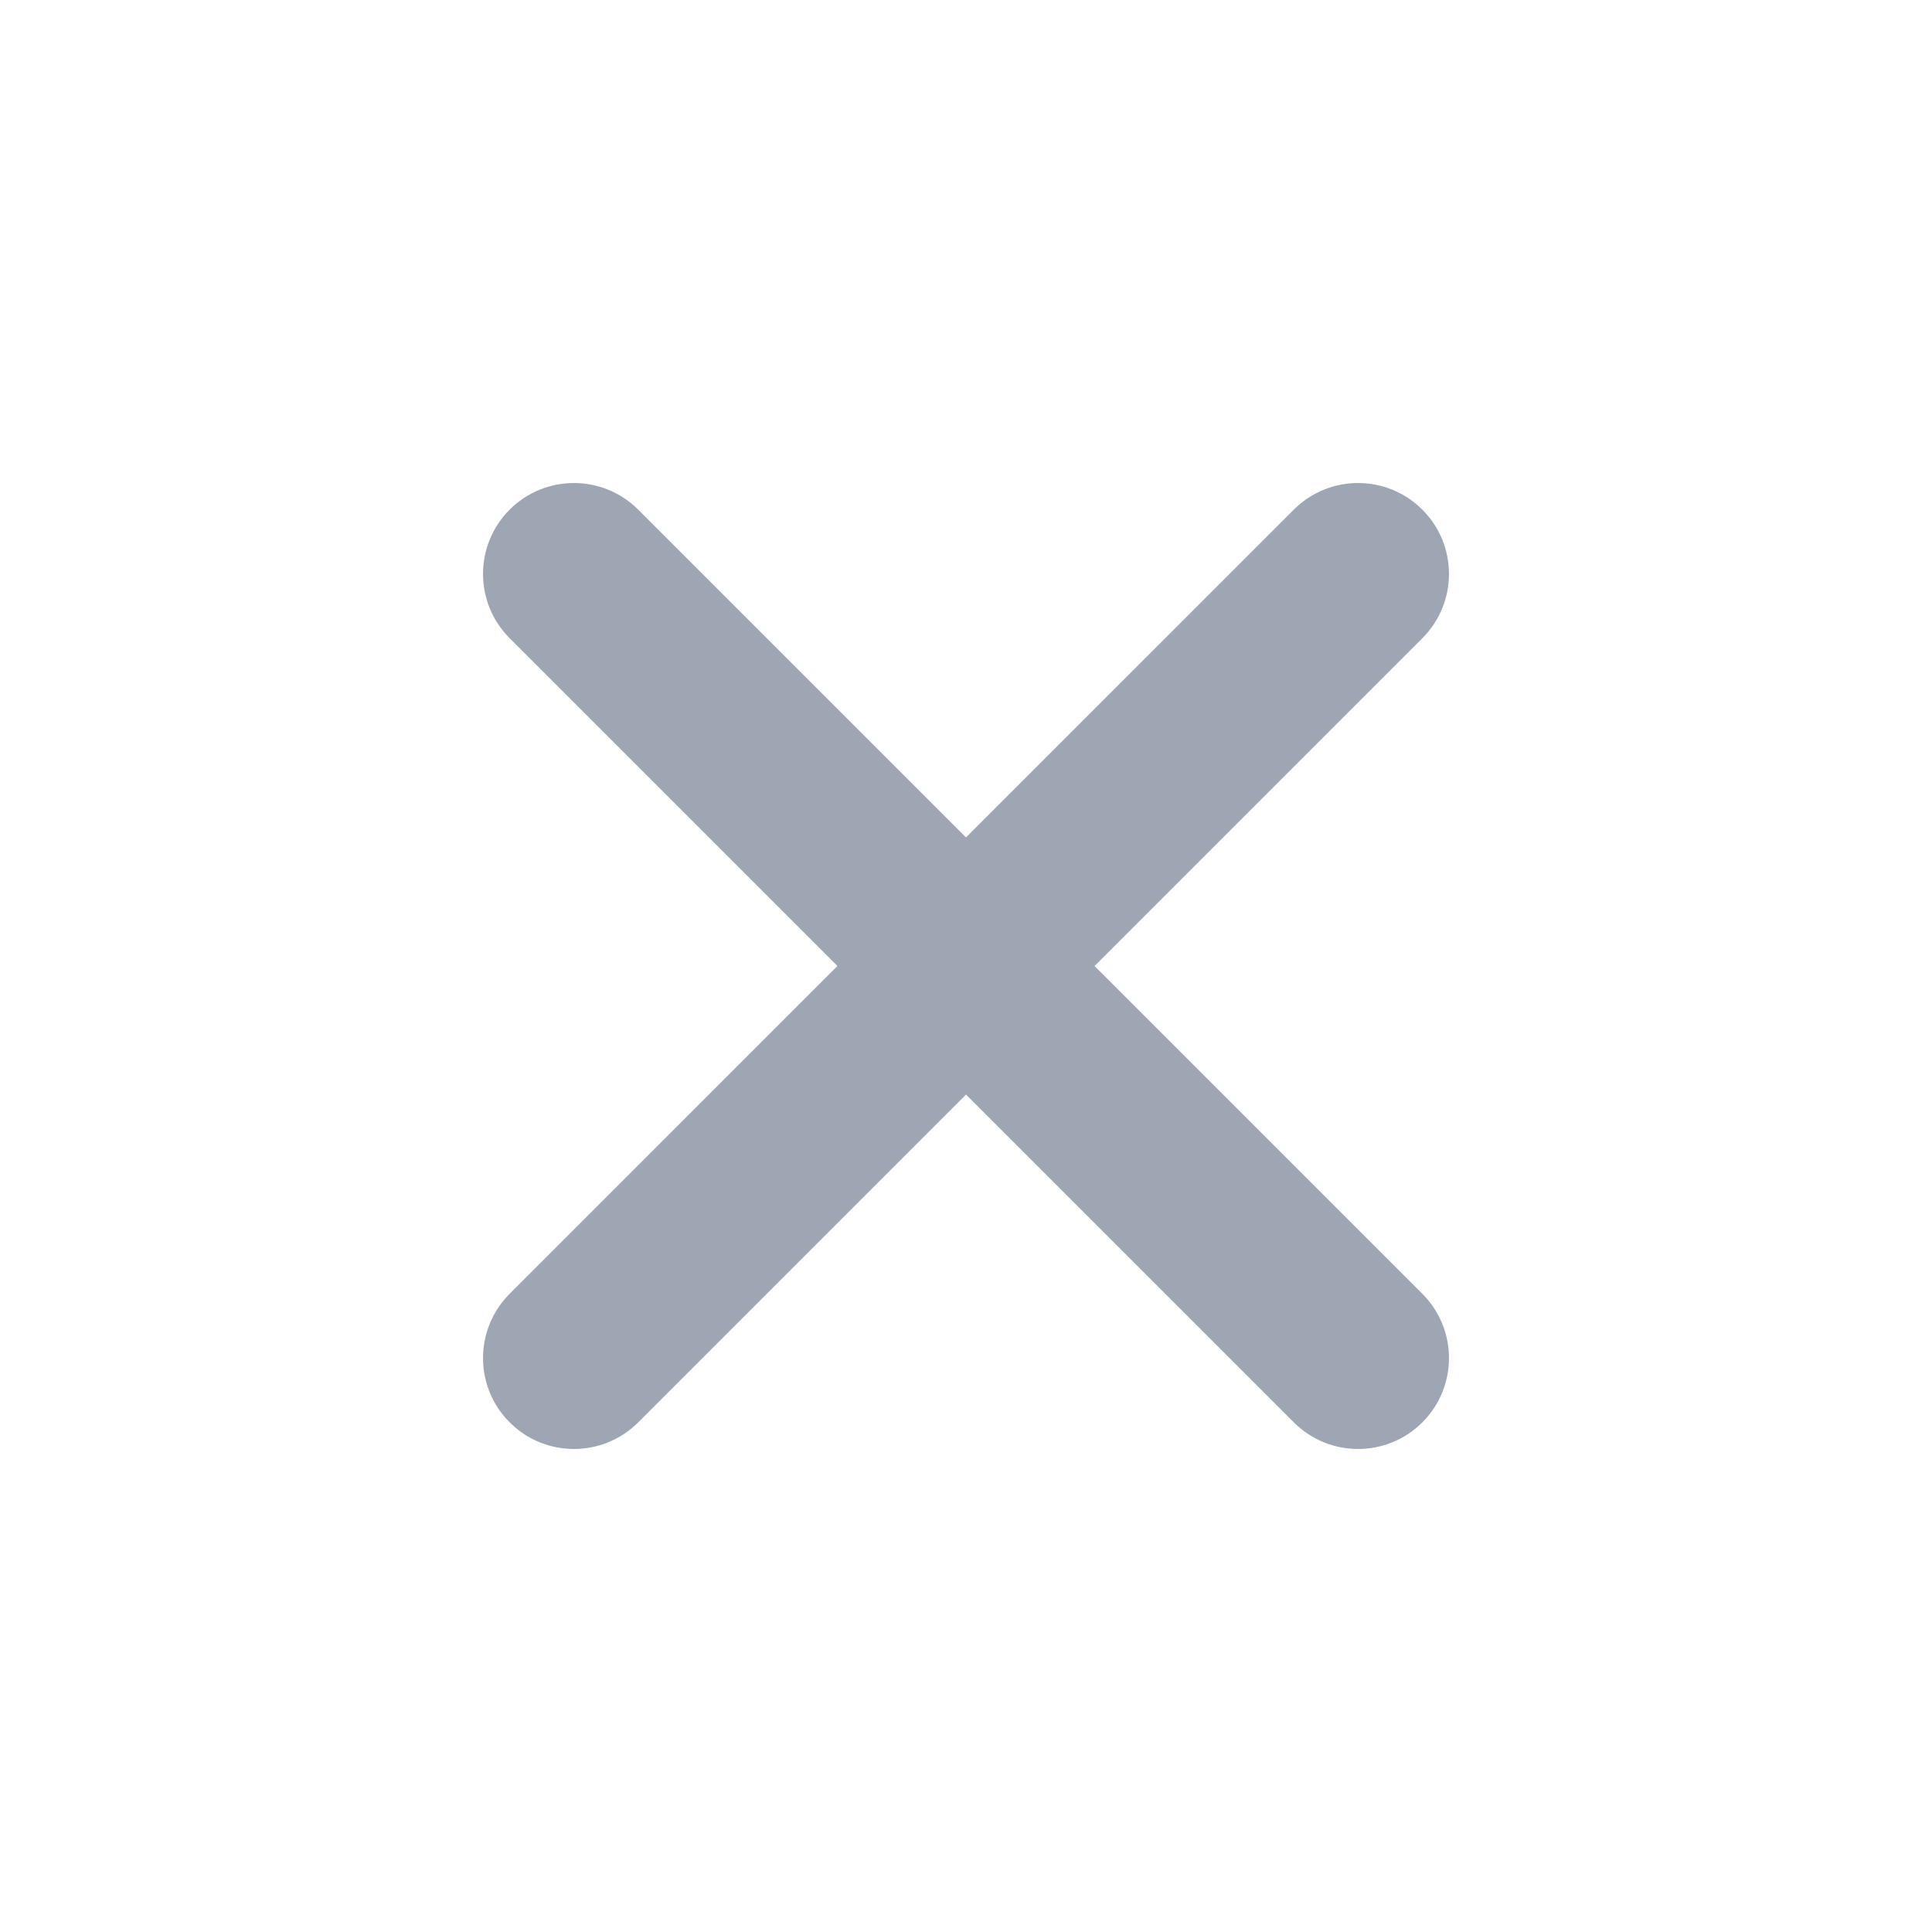
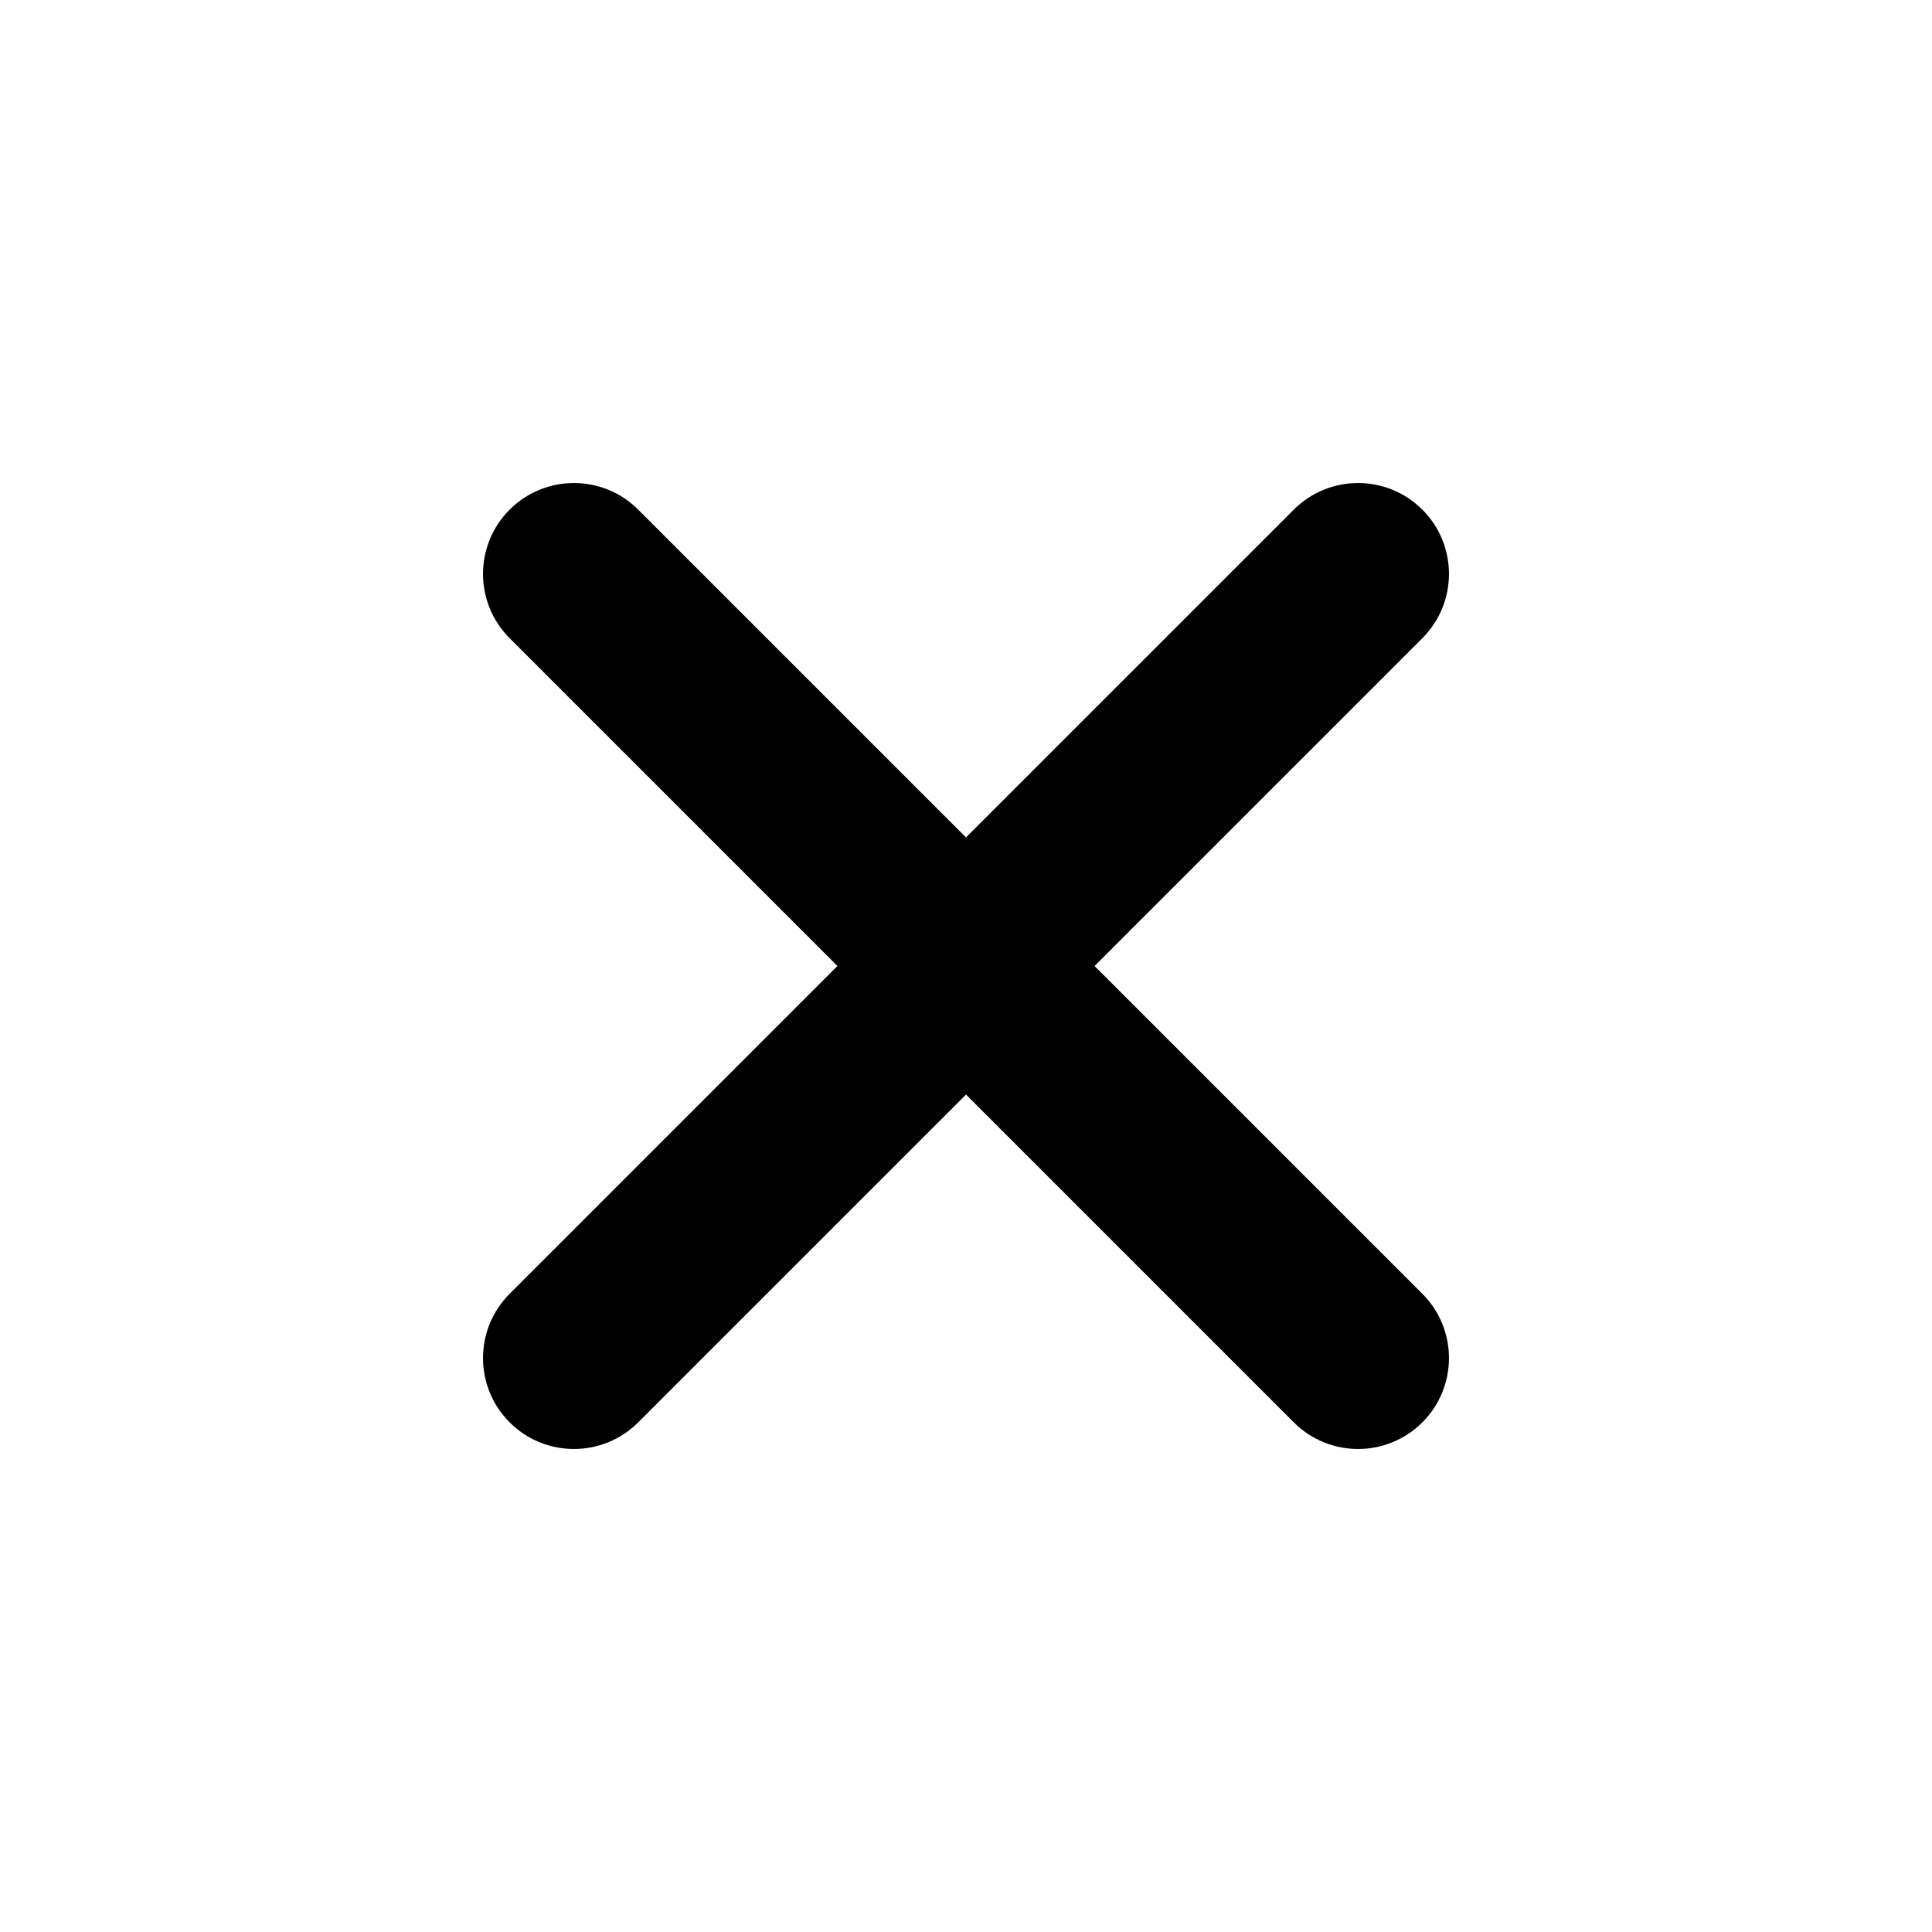
- <svg xmlns="http://www.w3.org/2000/svg" width="24" height="24" viewBox="0 0 24 24" fill="none">
-   <path fill-rule="evenodd" clip-rule="evenodd" d="M7.928 6.331C7.487 5.89 6.772 5.89 6.331 6.331C5.89 6.772 5.89 7.487 6.331 7.928L10.403 12L6.331 16.072C5.89 16.513 5.89 17.228 6.331 17.669C6.772 18.11 7.487 18.11 7.928 17.669L12 13.597L16.072 17.669C16.513 18.11 17.228 18.11 17.669 17.669C18.11 17.228 18.11 16.513 17.669 16.072L13.597 12L17.669 7.928C18.11 7.487 18.11 6.772 17.669 6.331C17.228 5.89 16.513 5.89 16.072 6.331L12 10.403L7.928 6.331Z" fill="#9FA6B3" />
+ <svg xmlns="http://www.w3.org/2000/svg" width="24" height="24" viewBox="0 0 24 24">
+   <path clip-rule="evenodd" d="M7.928 6.331C7.487 5.89 6.772 5.89 6.331 6.331C5.89 6.772 5.89 7.487 6.331 7.928L10.403 12L6.331 16.072C5.89 16.513 5.89 17.228 6.331 17.669C6.772 18.11 7.487 18.11 7.928 17.669L12 13.597L16.072 17.669C16.513 18.11 17.228 18.11 17.669 17.669C18.11 17.228 18.11 16.513 17.669 16.072L13.597 12L17.669 7.928C18.11 7.487 18.11 6.772 17.669 6.331C17.228 5.89 16.513 5.89 16.072 6.331L12 10.403L7.928 6.331Z" />
</svg>
